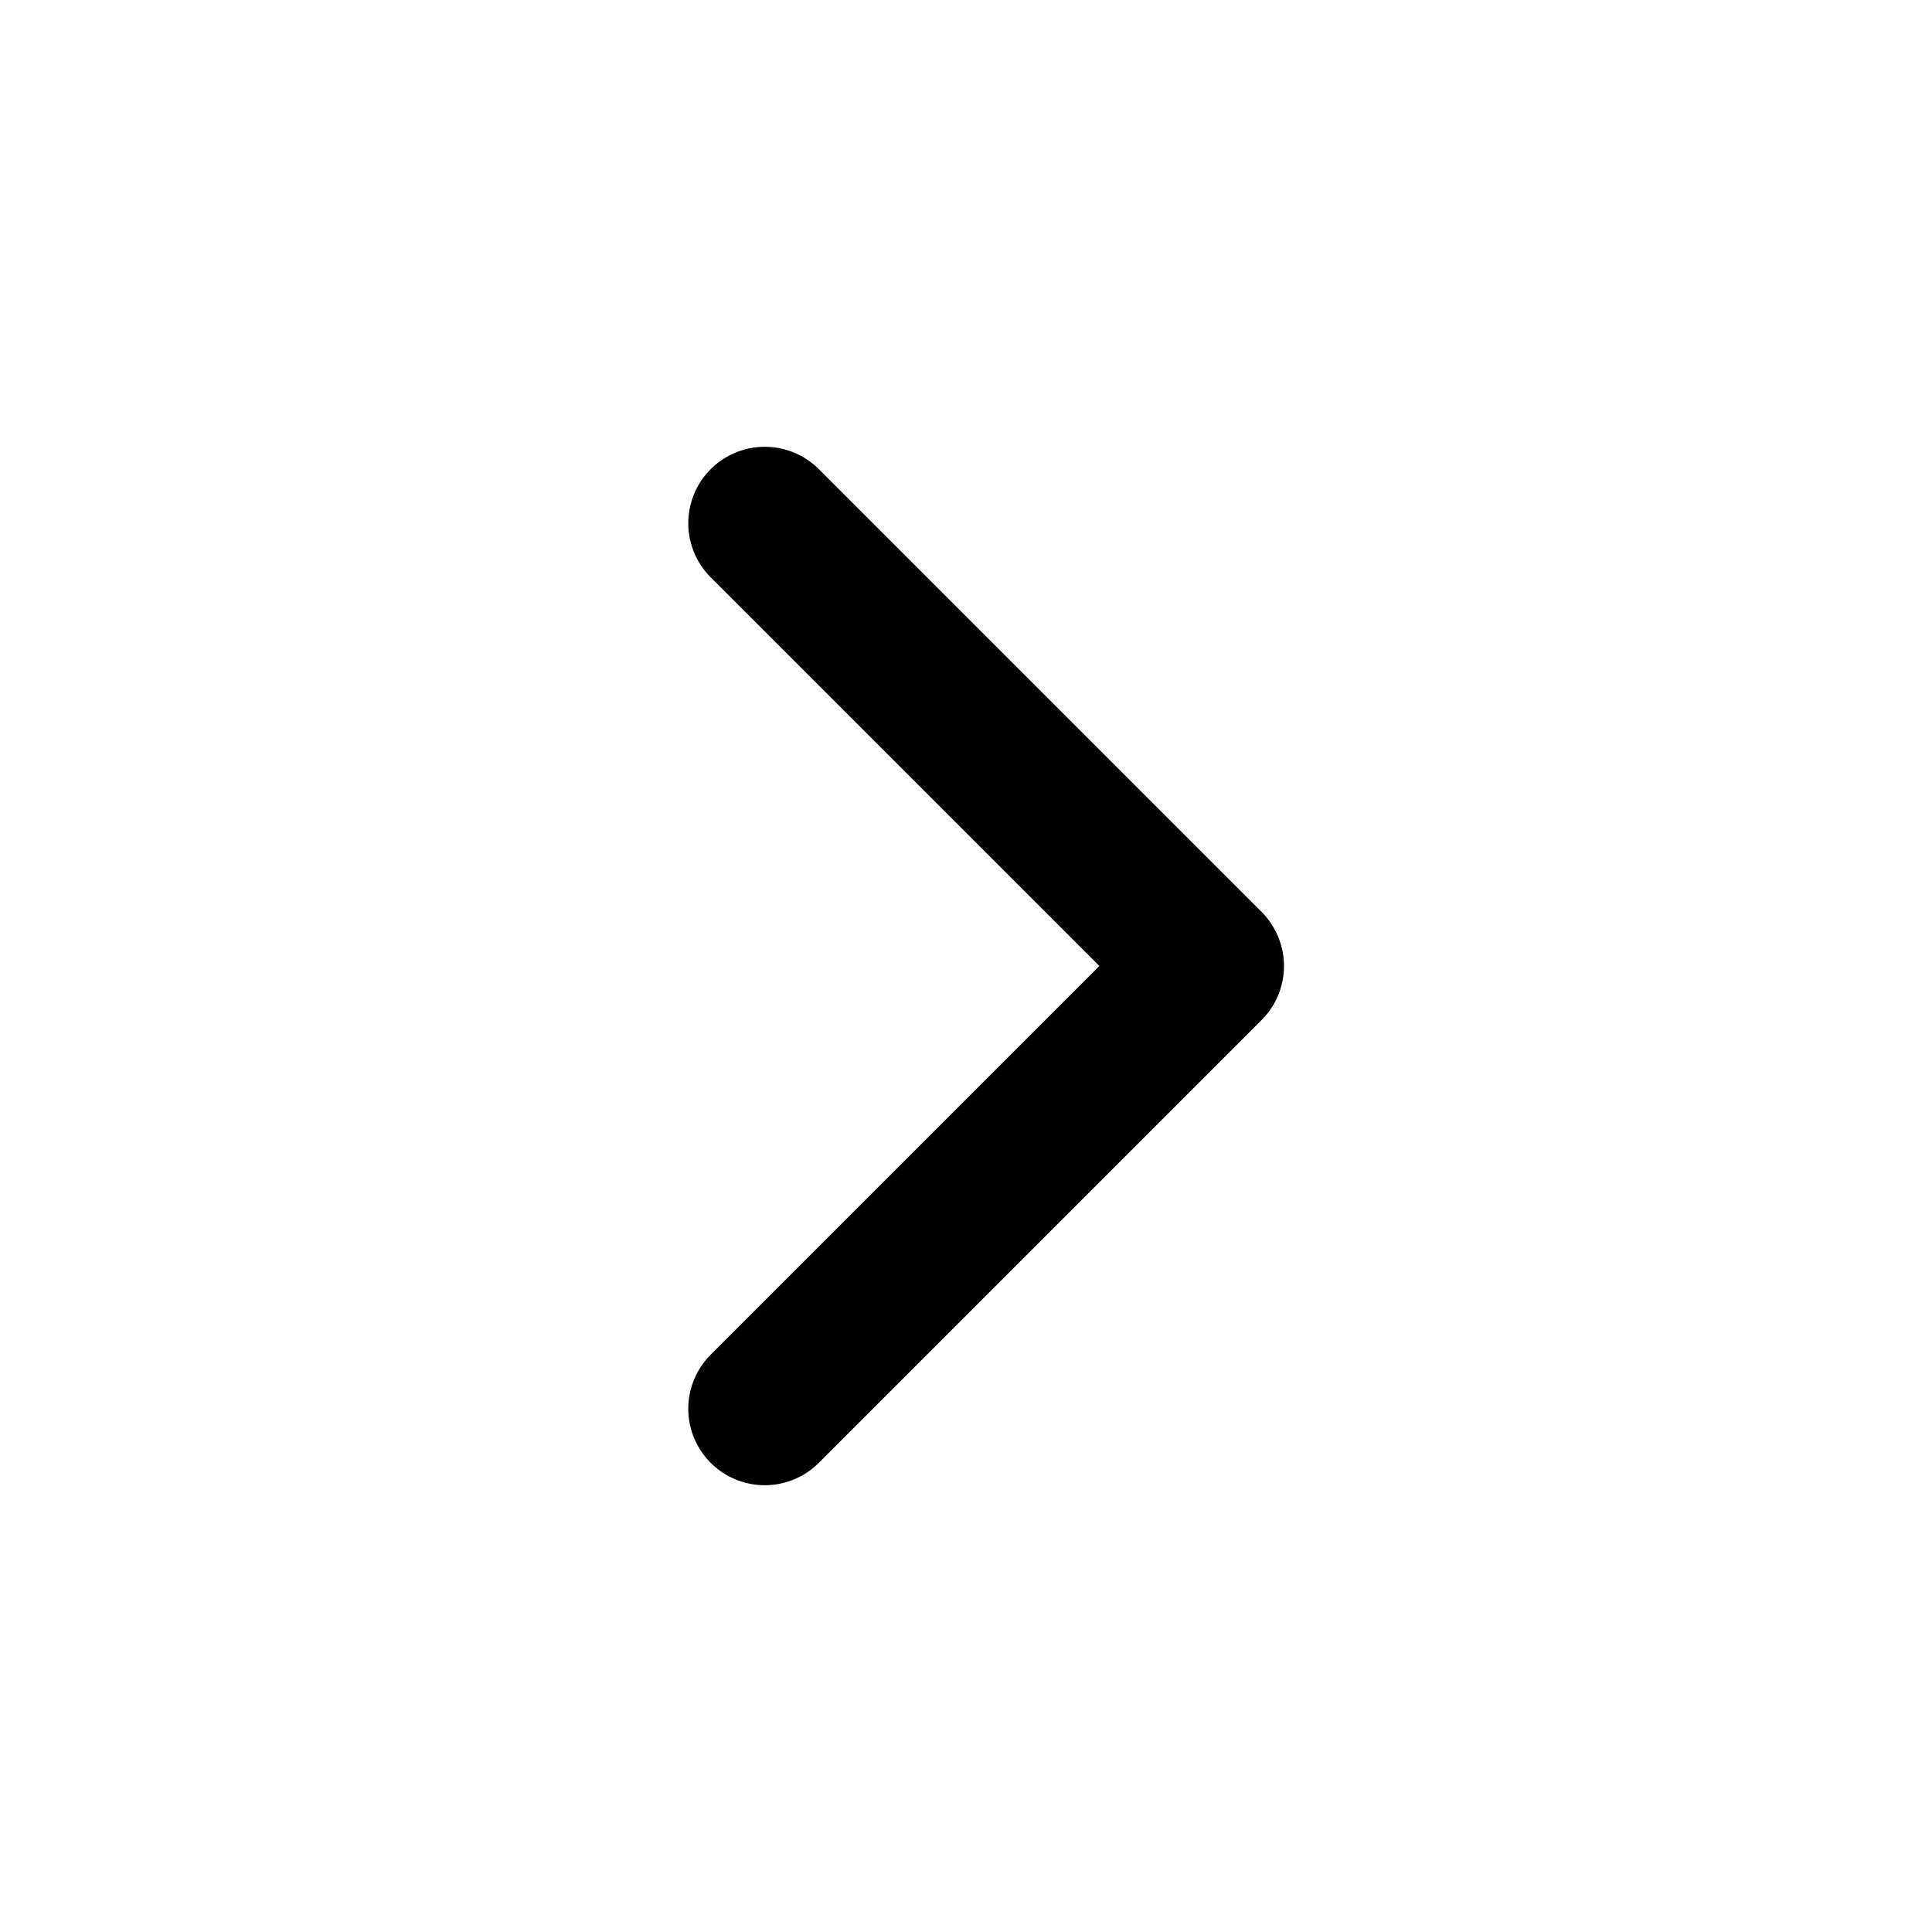
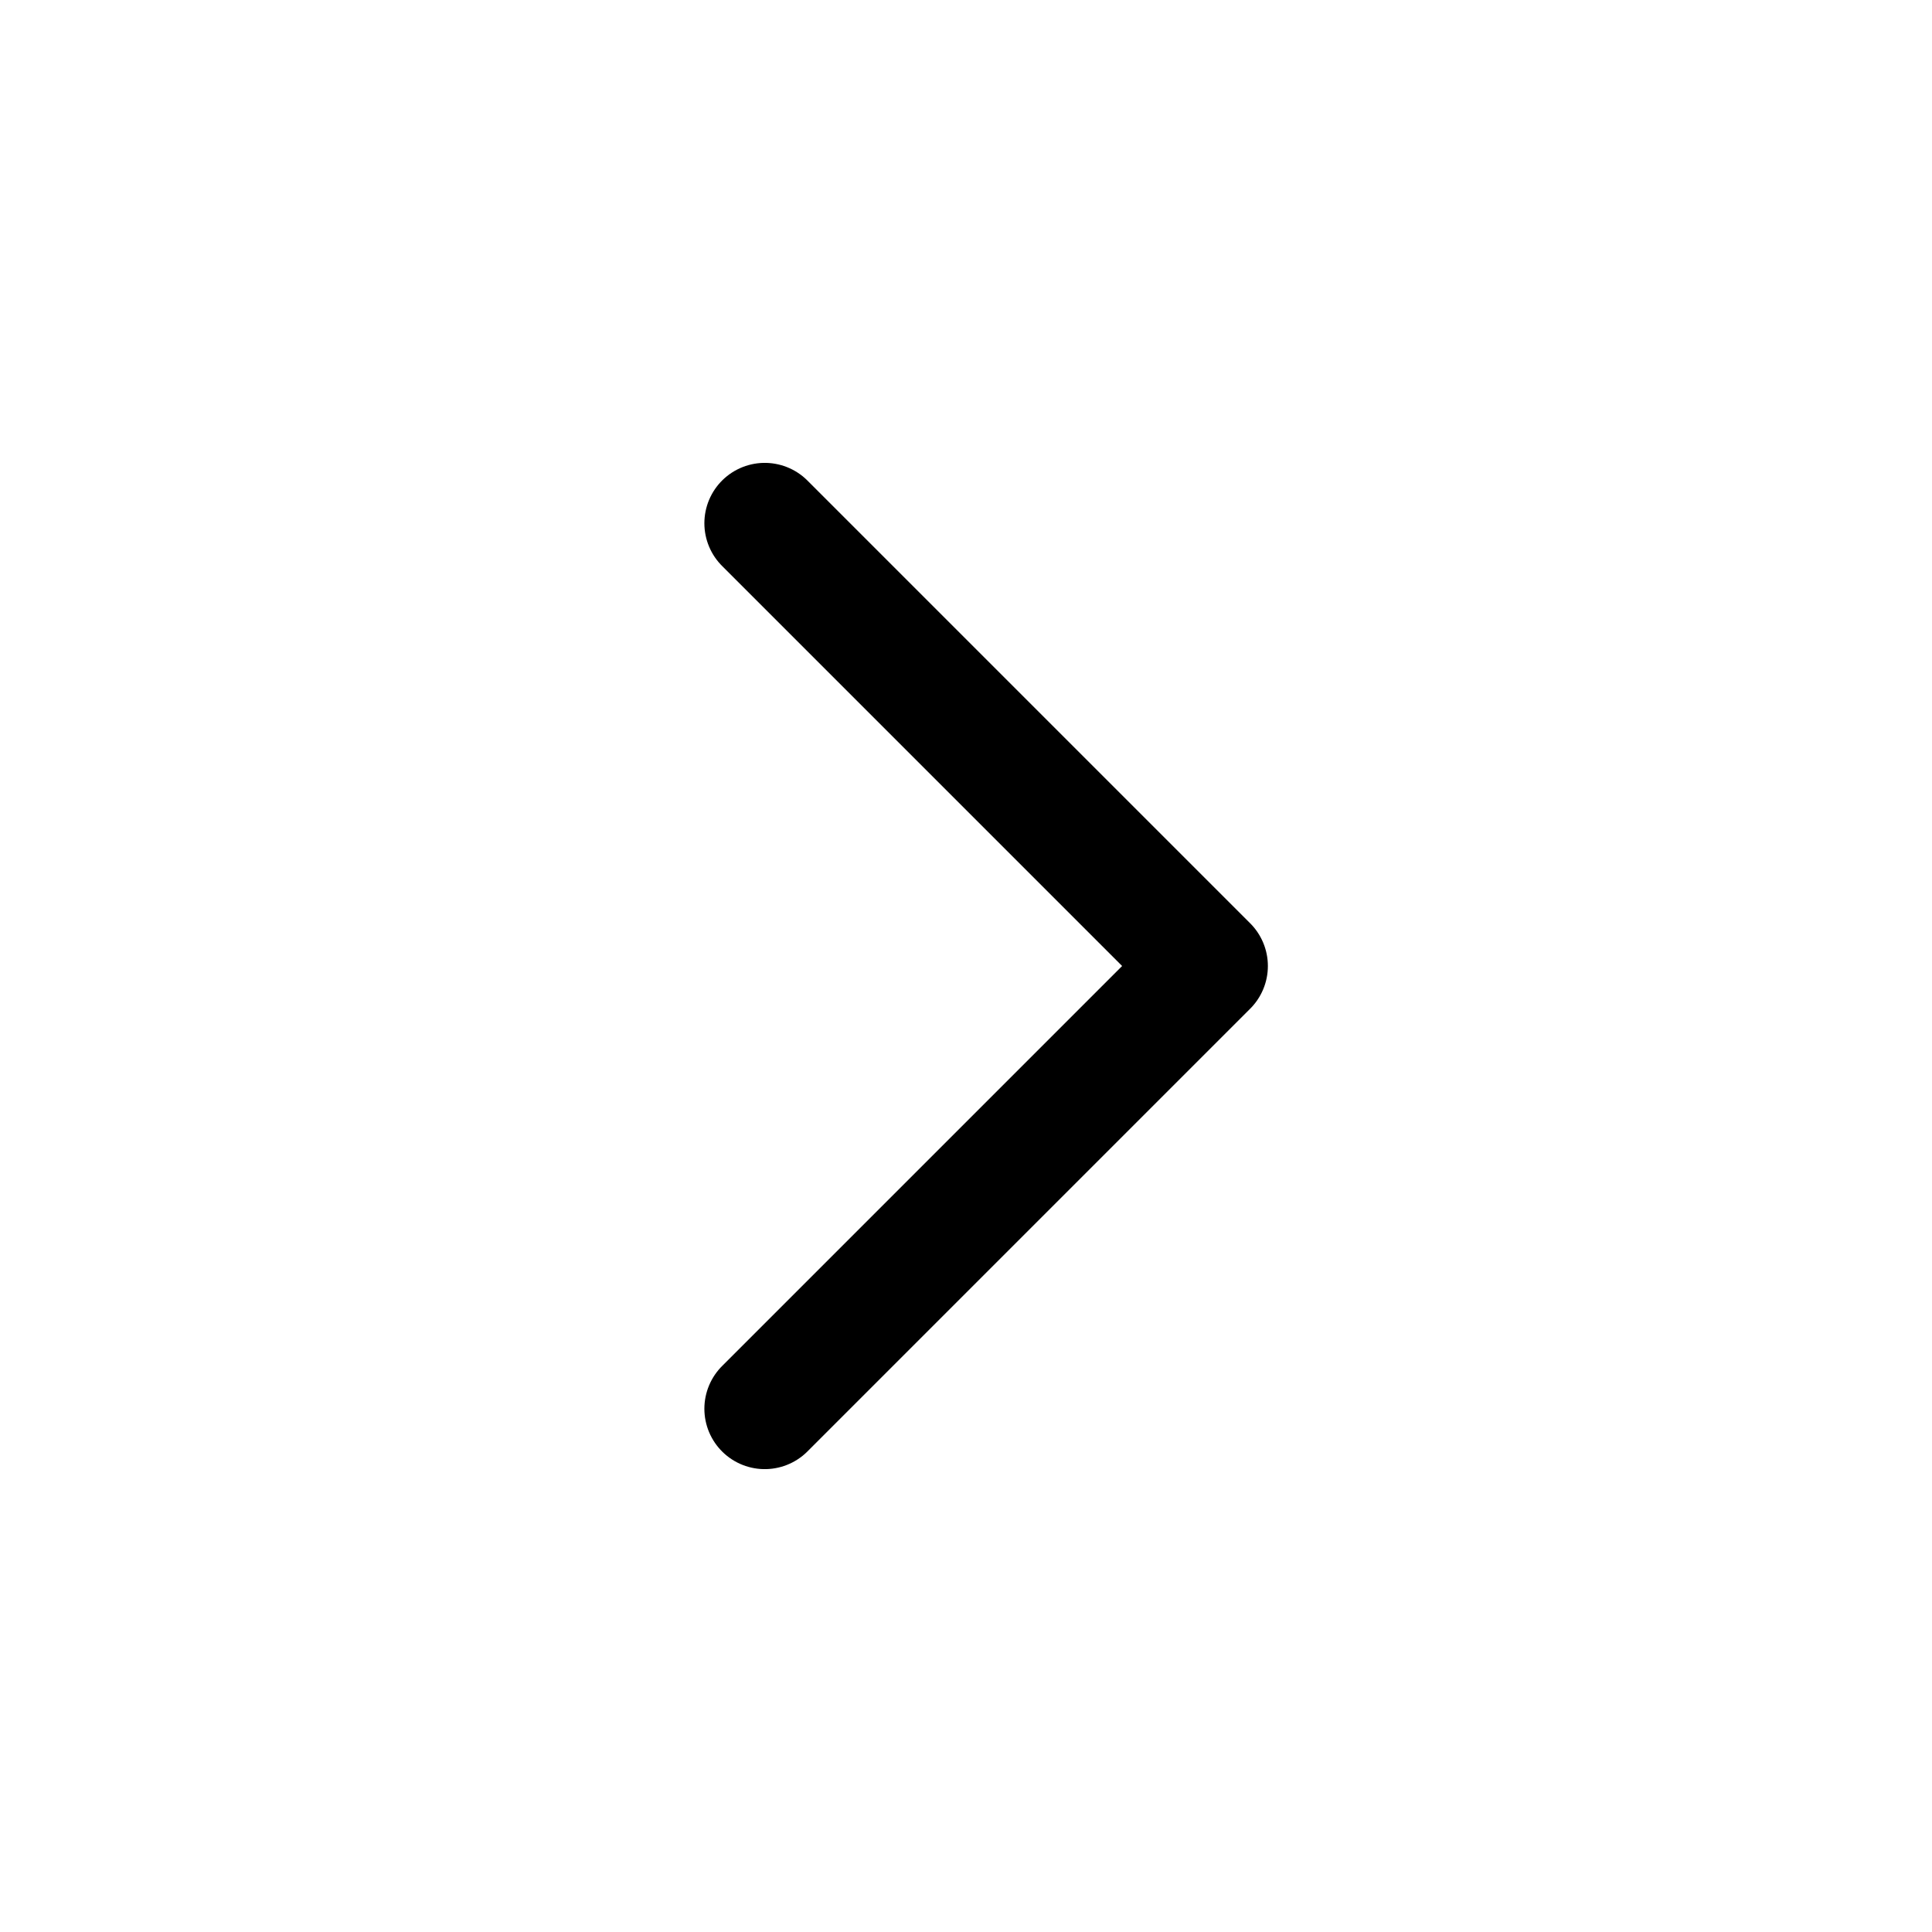
- <svg xmlns="http://www.w3.org/2000/svg" viewBox="0 0 24 24" width="24" height="24" fill="none" stroke="currentColor" stroke-width="1.9" stroke-linecap="round" stroke-linejoin="round">
+ <svg xmlns="http://www.w3.org/2000/svg" viewBox="0 0 24 24" width="24" height="24" fill="none" stroke="currentColor" stroke-width="1.5" stroke-linecap="round" stroke-linejoin="round">
  <path d="m9.5 6.5 5.5 5.5-5.5 5.5" />
</svg>
